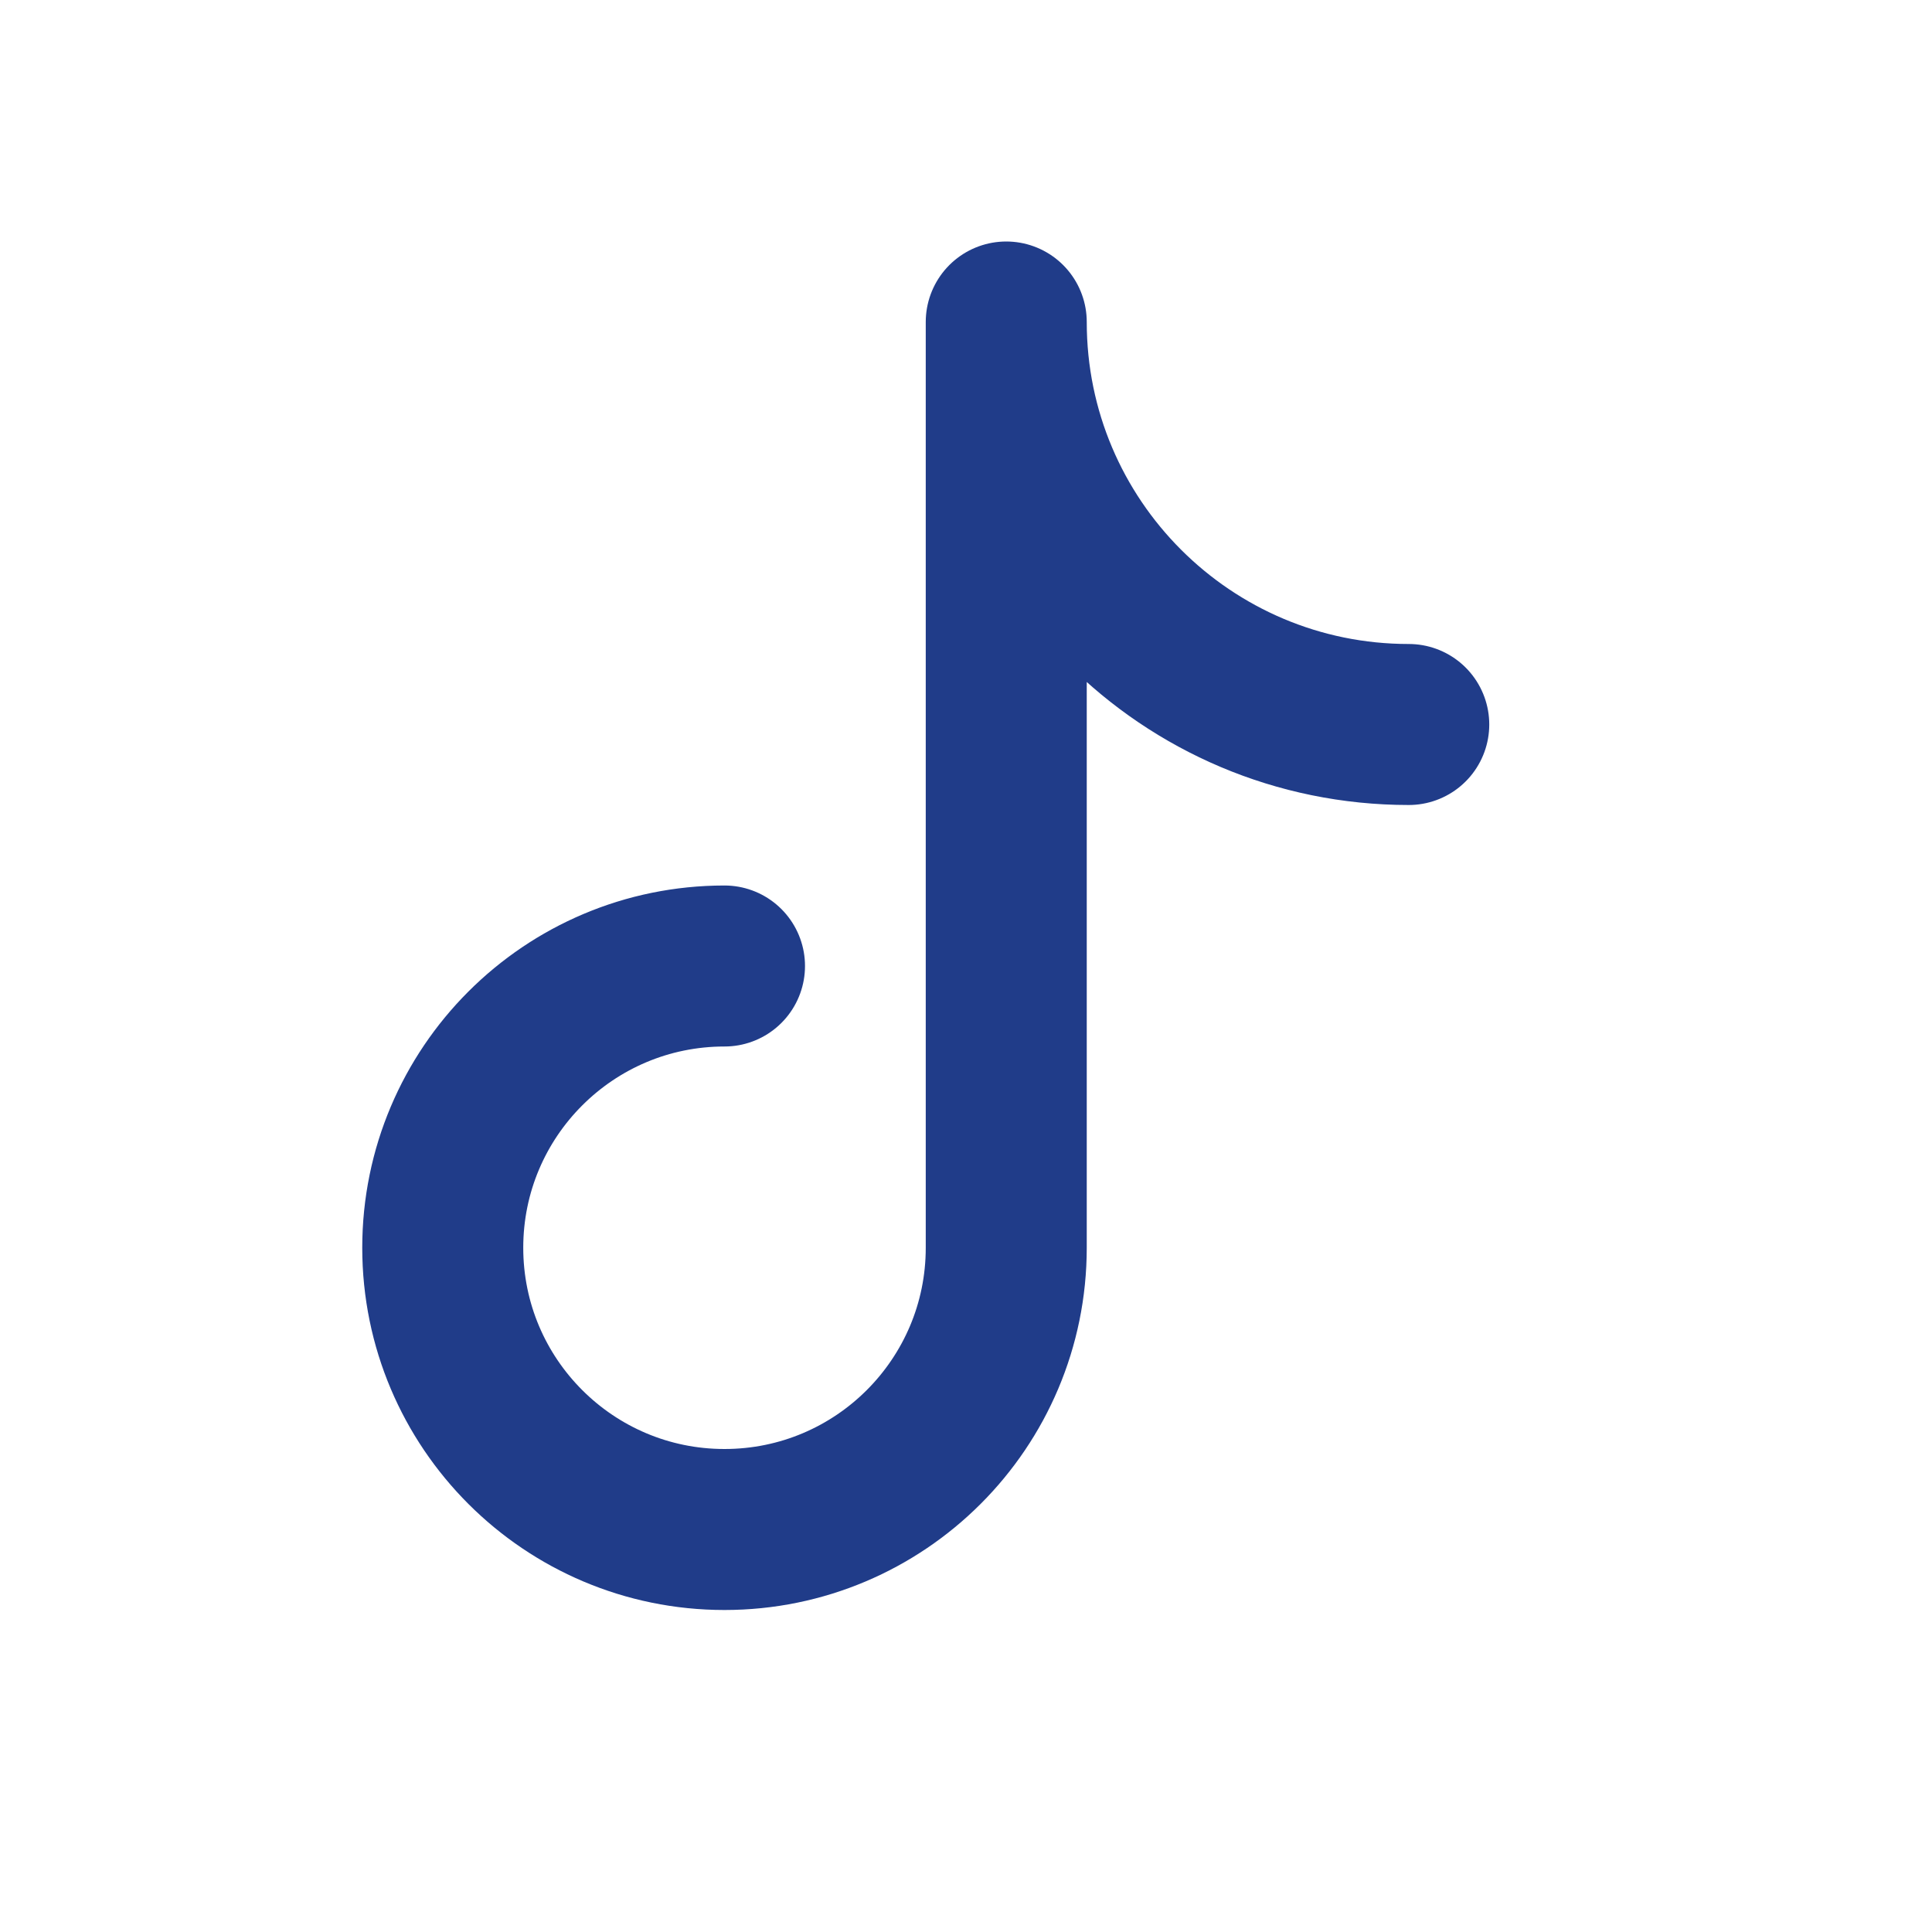
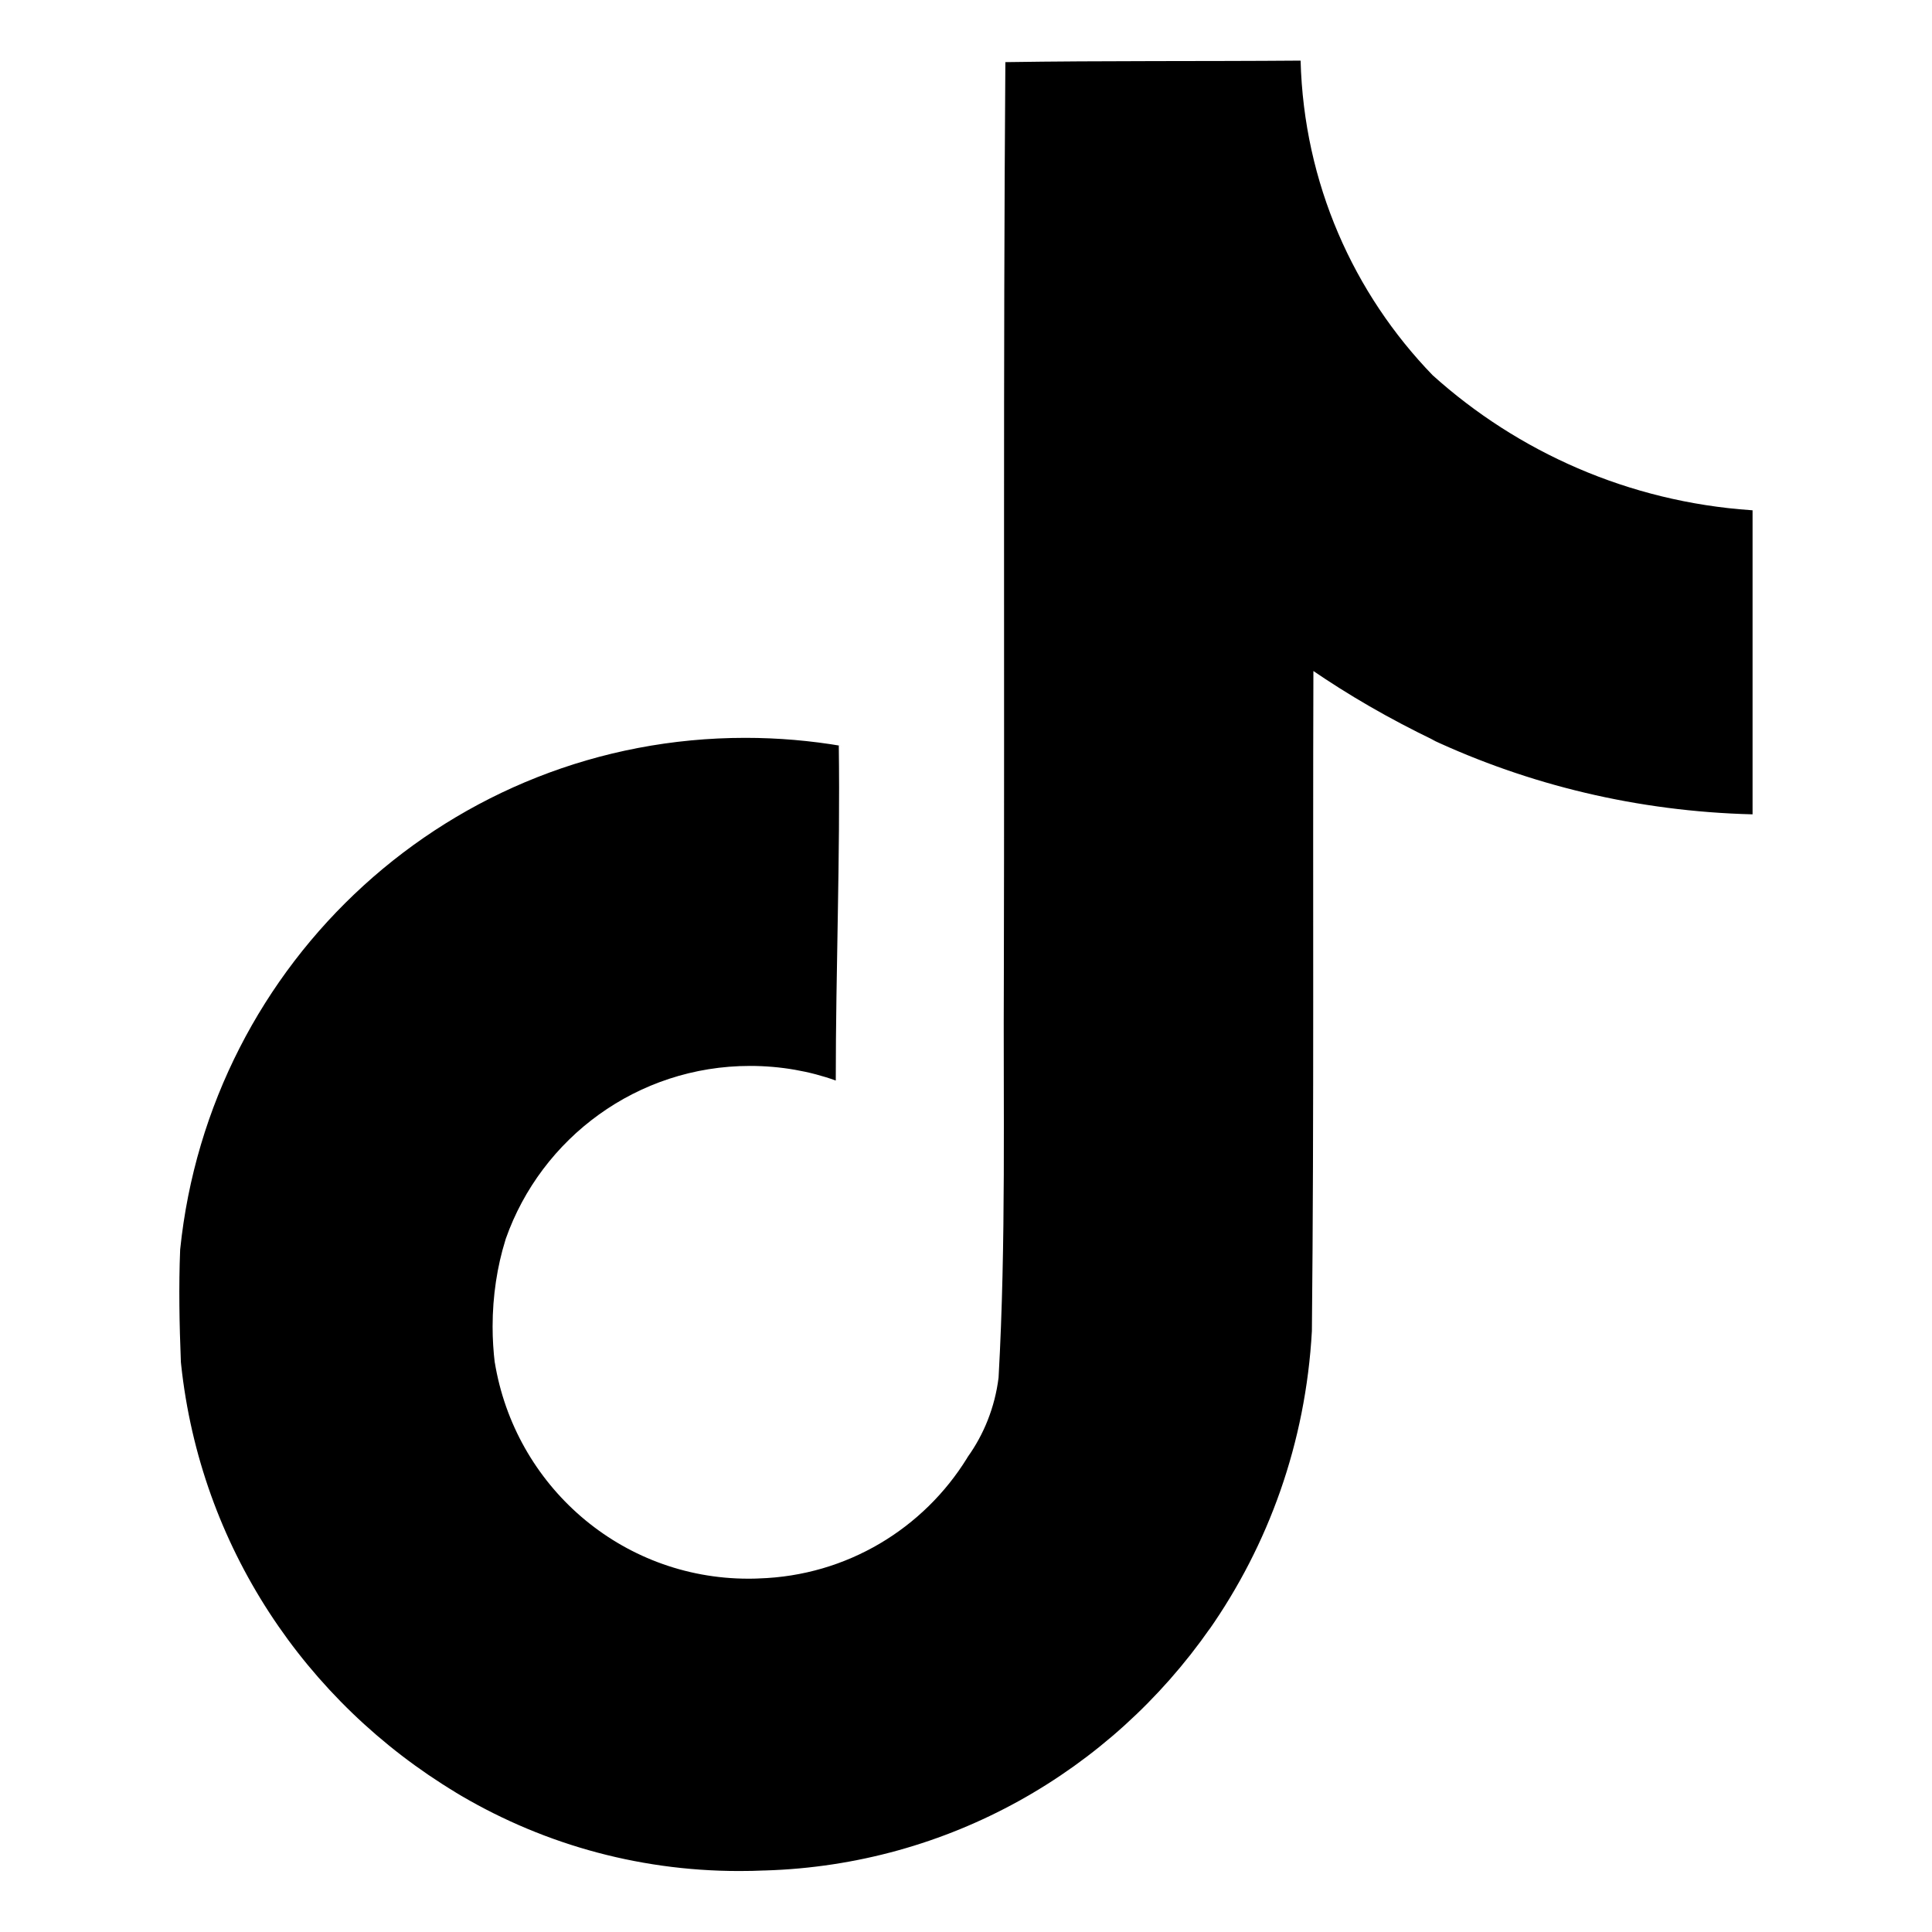
- <svg xmlns="http://www.w3.org/2000/svg" width="24" height="24" viewBox="0 0 24 24" fill="none">
-   <path d="M9 12A3.5 3.5 0 1 0 12.5 15.5V4A5 5 0 0 0 17.5 9" stroke="#203C89" stroke-width="2" stroke-linecap="round" stroke-linejoin="round" />
+ <svg xmlns="http://www.w3.org/2000/svg" fill="#000000" width="800px" height="800px" viewBox="0 0 32 32" version="1.1">
+   <path d="M16.656 1.029c1.637-0.025 3.262-0.012 4.886-0.025 0.054 2.031 0.878 3.859 2.189 5.213l-0.002-0.002c1.411 1.271 3.247 2.095 5.271 2.235l0.028 0.002v5.036c-1.912-0.048-3.71-0.489-5.331-1.247l0.082 0.034c-0.784-0.377-1.447-0.764-2.077-1.196l0.052 0.034c-0.012 3.649 0.012 7.298-0.025 10.934-0.103 1.853-0.719 3.543-1.707 4.954l0.020-0.031c-1.652 2.366-4.328 3.919-7.371 4.011l-0.014 0c-0.123 0.006-0.268 0.009-0.414 0.009-1.73 0-3.347-0.482-4.725-1.319l0.040 0.023c-2.508-1.509-4.238-4.091-4.558-7.094l-0.004-0.041c-0.025-0.625-0.037-1.25-0.012-1.862 0.49-4.779 4.494-8.476 9.361-8.476 0.547 0 1.083 0.047 1.604 0.136l-0.056-0.008c0.025 1.849-0.050 3.699-0.050 5.548-0.423-0.153-0.911-0.242-1.42-0.242-1.868 0-3.457 1.194-4.045 2.861l-0.009 0.030c-0.133 0.427-0.21 0.918-0.21 1.426 0 0.206 0.013 0.41 0.037 0.61l-0.002-0.024c0.332 2.046 2.086 3.59 4.201 3.59 0.061 0 0.121-0.001 0.181-0.004l-0.009 0c1.463-0.044 2.733-0.831 3.451-1.994l0.010-0.018c0.267-0.372 0.45-0.822 0.511-1.311l0.001-0.014c0.125-2.237 0.075-4.461 0.087-6.698 0.012-5.036-0.012-10.060 0.025-15.083z" />
</svg>
